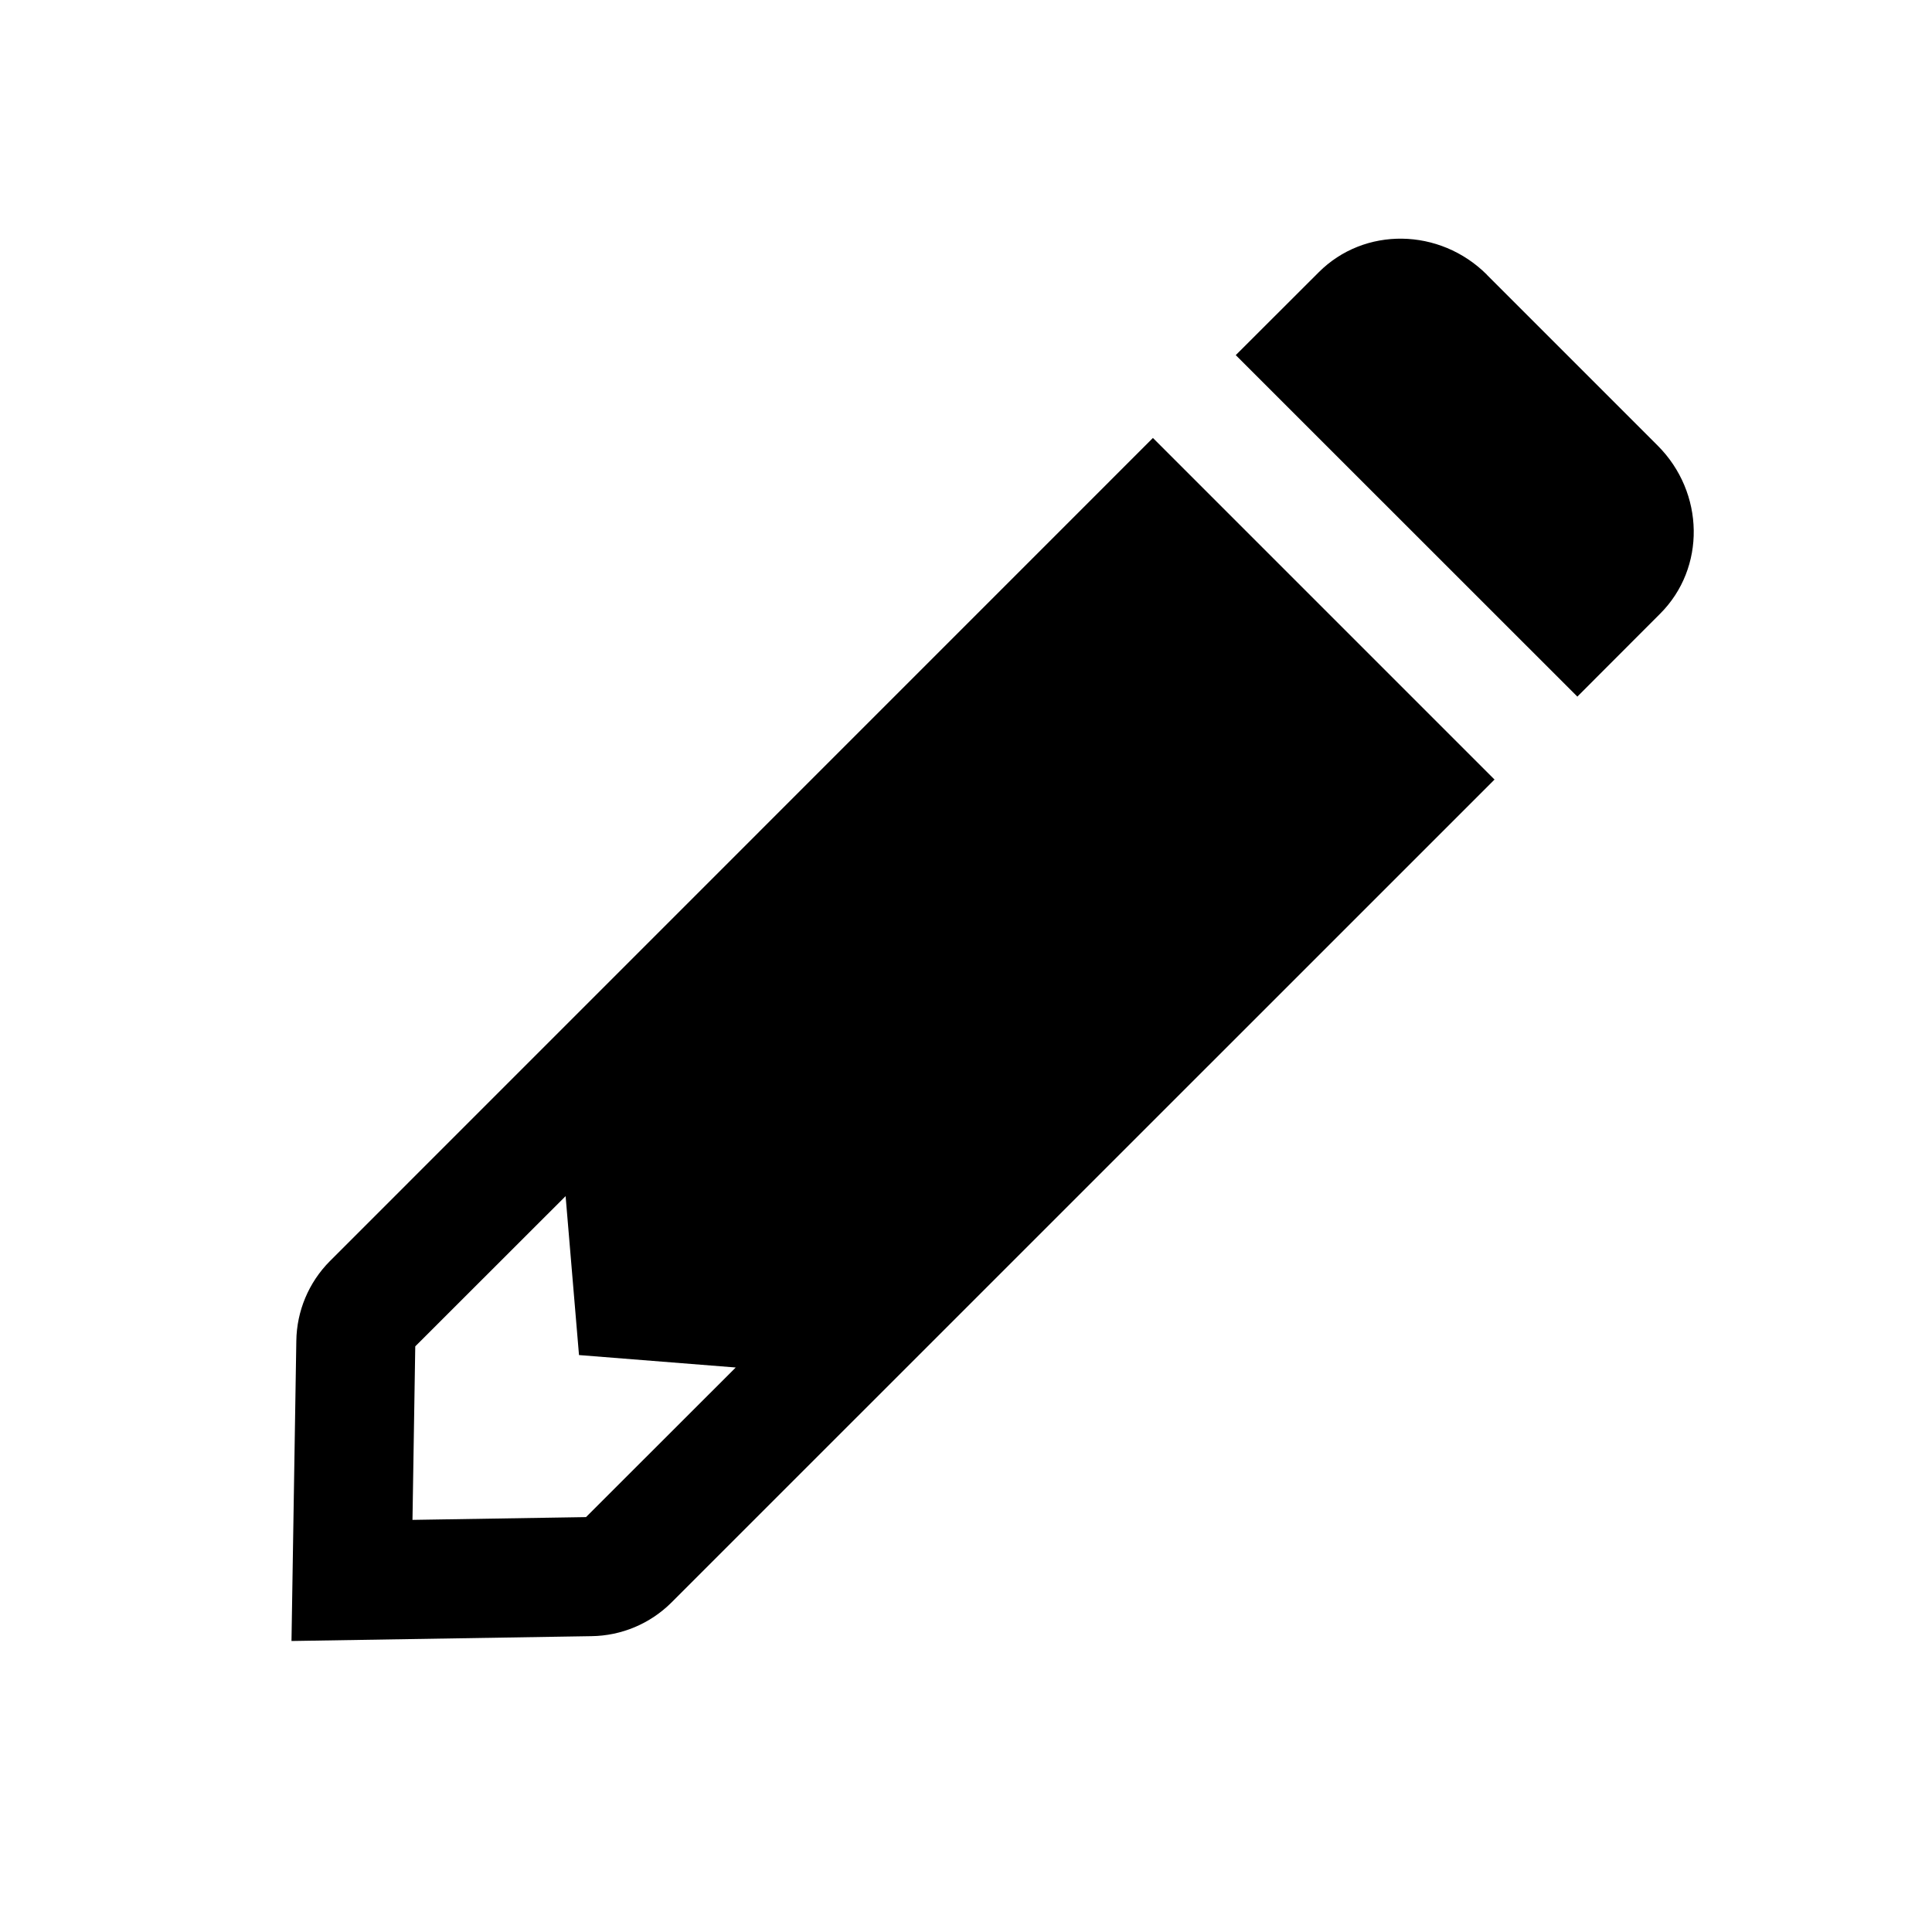
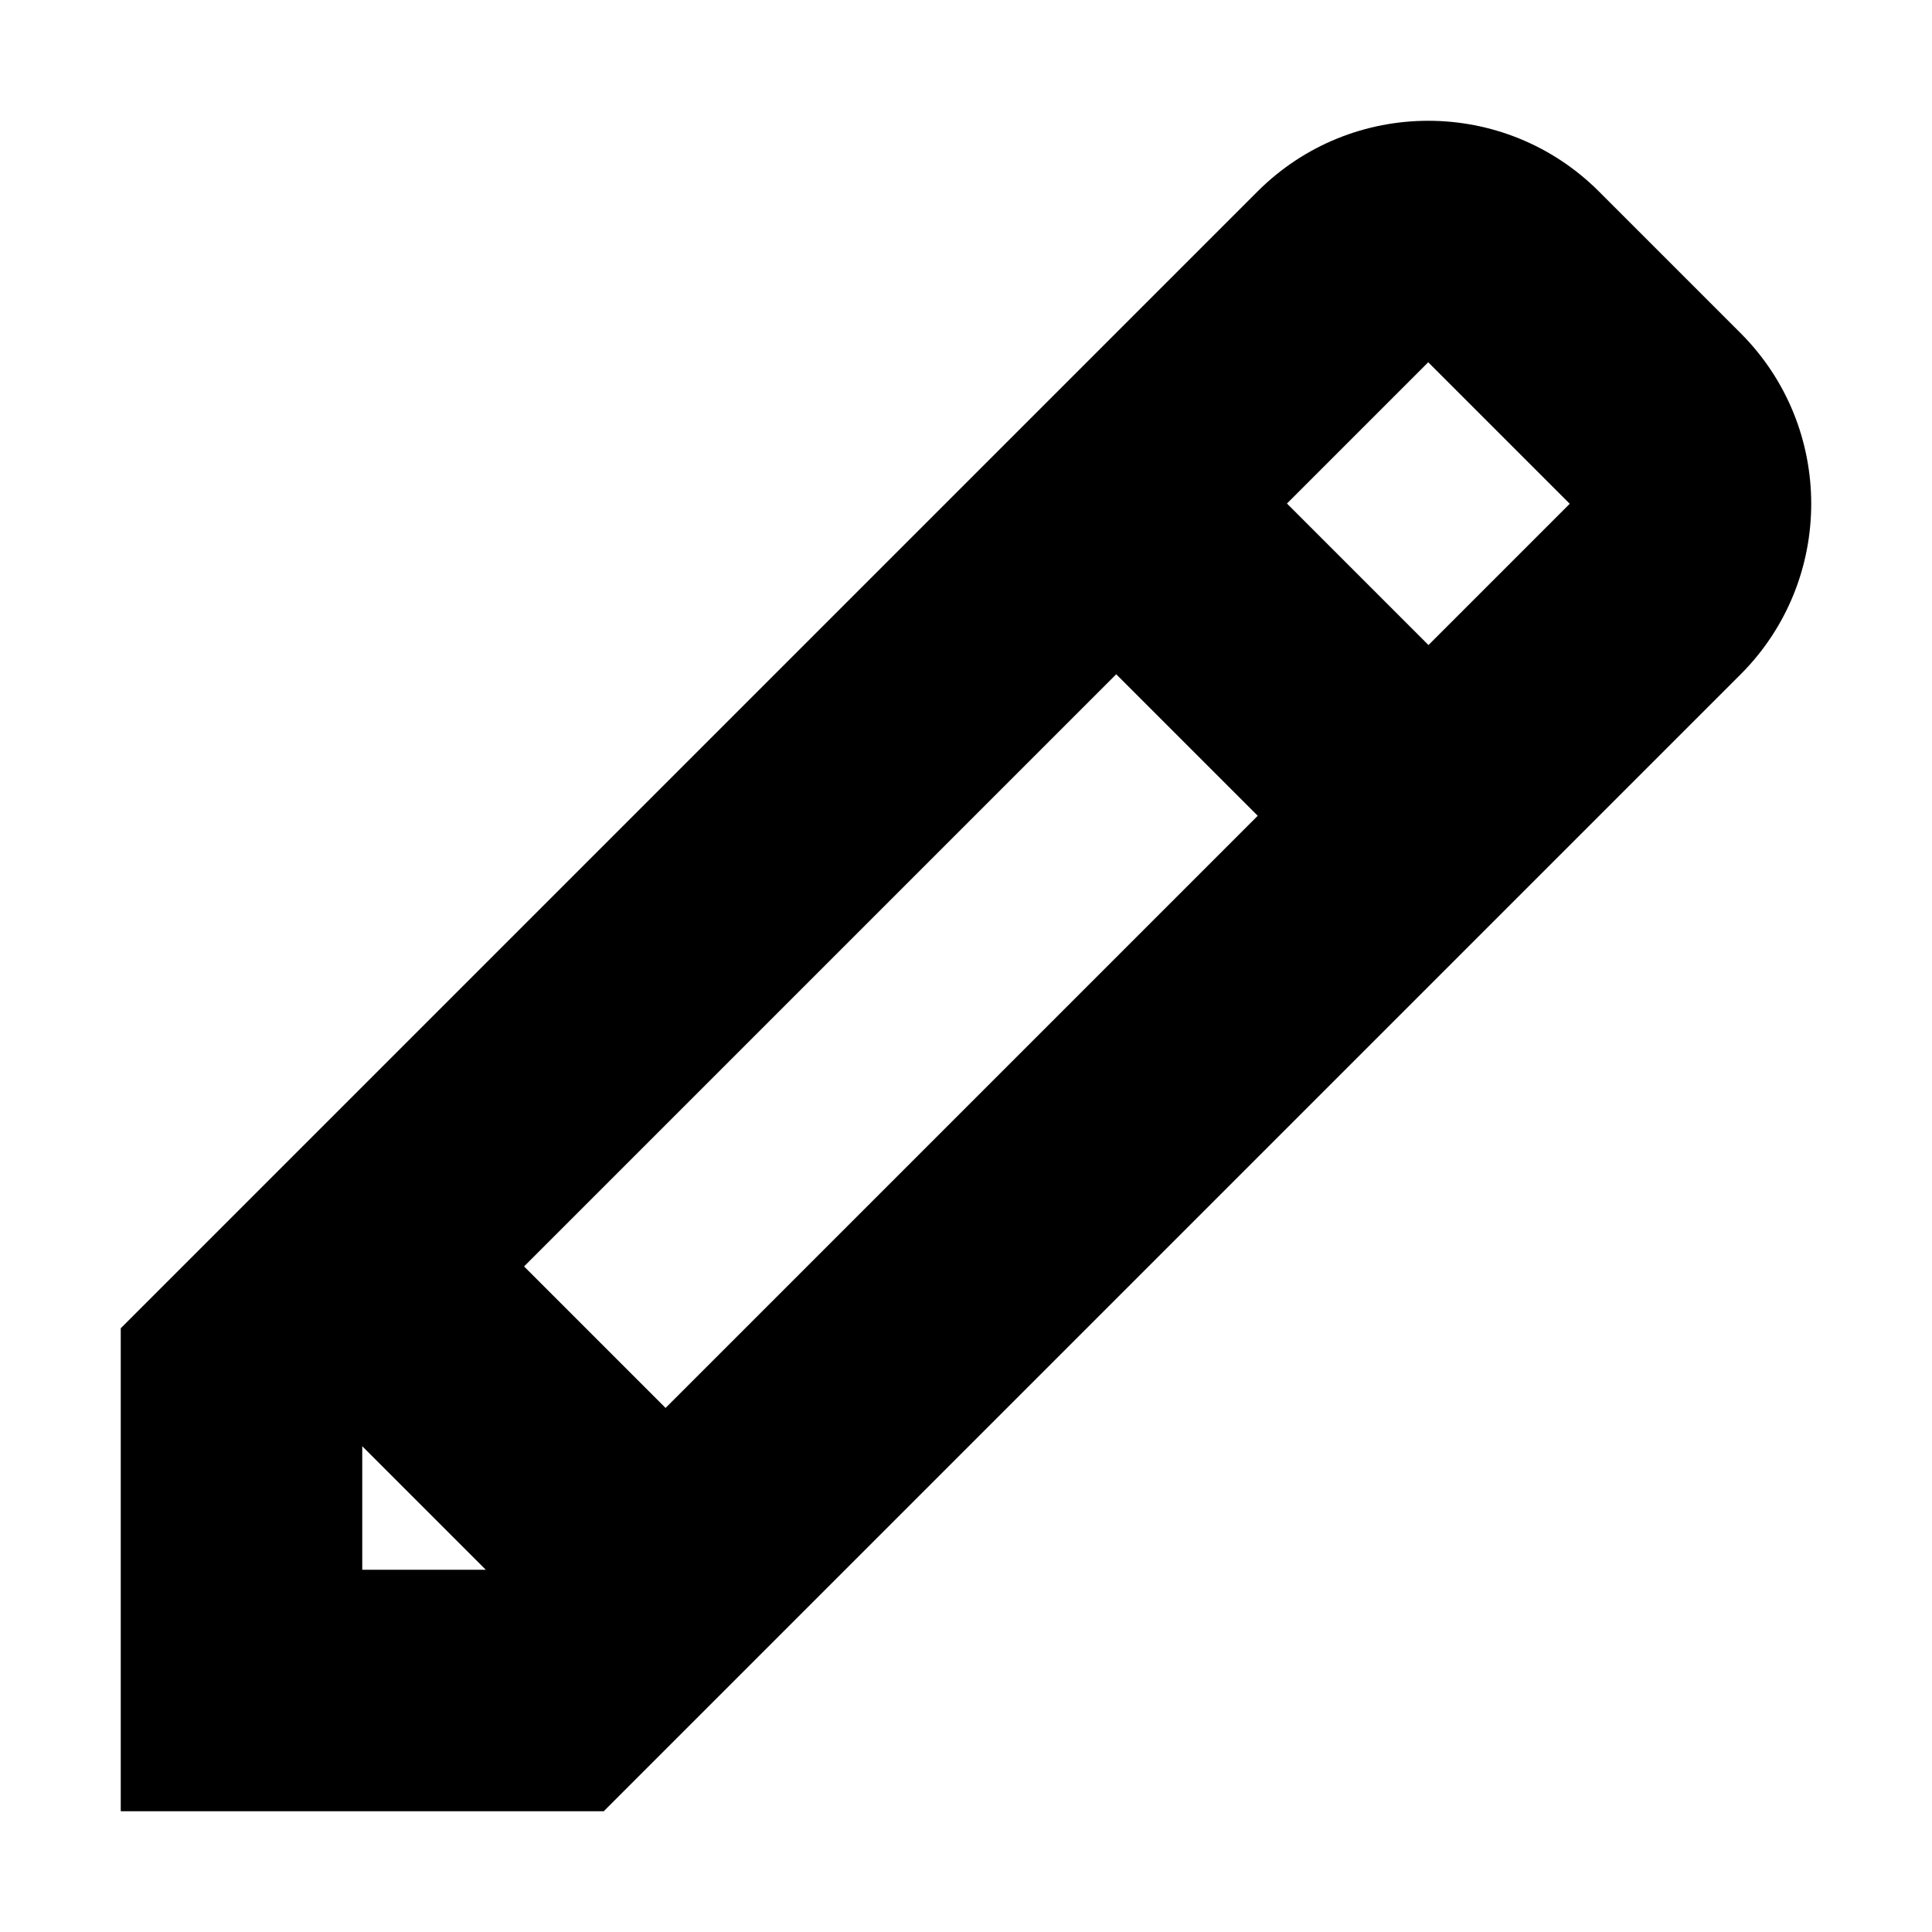
<svg xmlns="http://www.w3.org/2000/svg" width="16" height="16" viewBox="0 0 16 16">
-   <path d="M12.377 6.456L5.56 13.272a.955.955 0 0 1-.662.278l-2.484.04.04-2.484a.955.955 0 0 1 .278-.662l6.816-6.817 2.829 2.829zm-7.693 3.45L3.439 11.15l-.023 1.437 1.437-.023 1.24-1.239-1.298-.103-.111-1.317zm7.63-7.63l1.414 1.414c.39.39.4 1.014.02 1.393l-.685.686-2.829-2.828.687-.686c.378-.379 1.002-.37 1.393.02z" id="a" />
+   <path fill="#000000" fill-rule="evenodd" d="M5,15 L1,15 L1,11 L10.414,1.586 C11.195,0.805 12.461,0.805 13.242,1.586 L14.414,2.758 C15.195,3.539 15.195,4.805 14.414,5.586 L5,15 Z M3,11.977 L3,13 L4.023,13 L3,11.977 Z M4.34,10.488 L5.512,11.66 L10.416,6.756 L9.244,5.584 L4.34,10.488 Z M13,4.172 L11.83,5.342 L10.658,4.17 L11.828,3 L13,4.172 Z" />
</svg>
